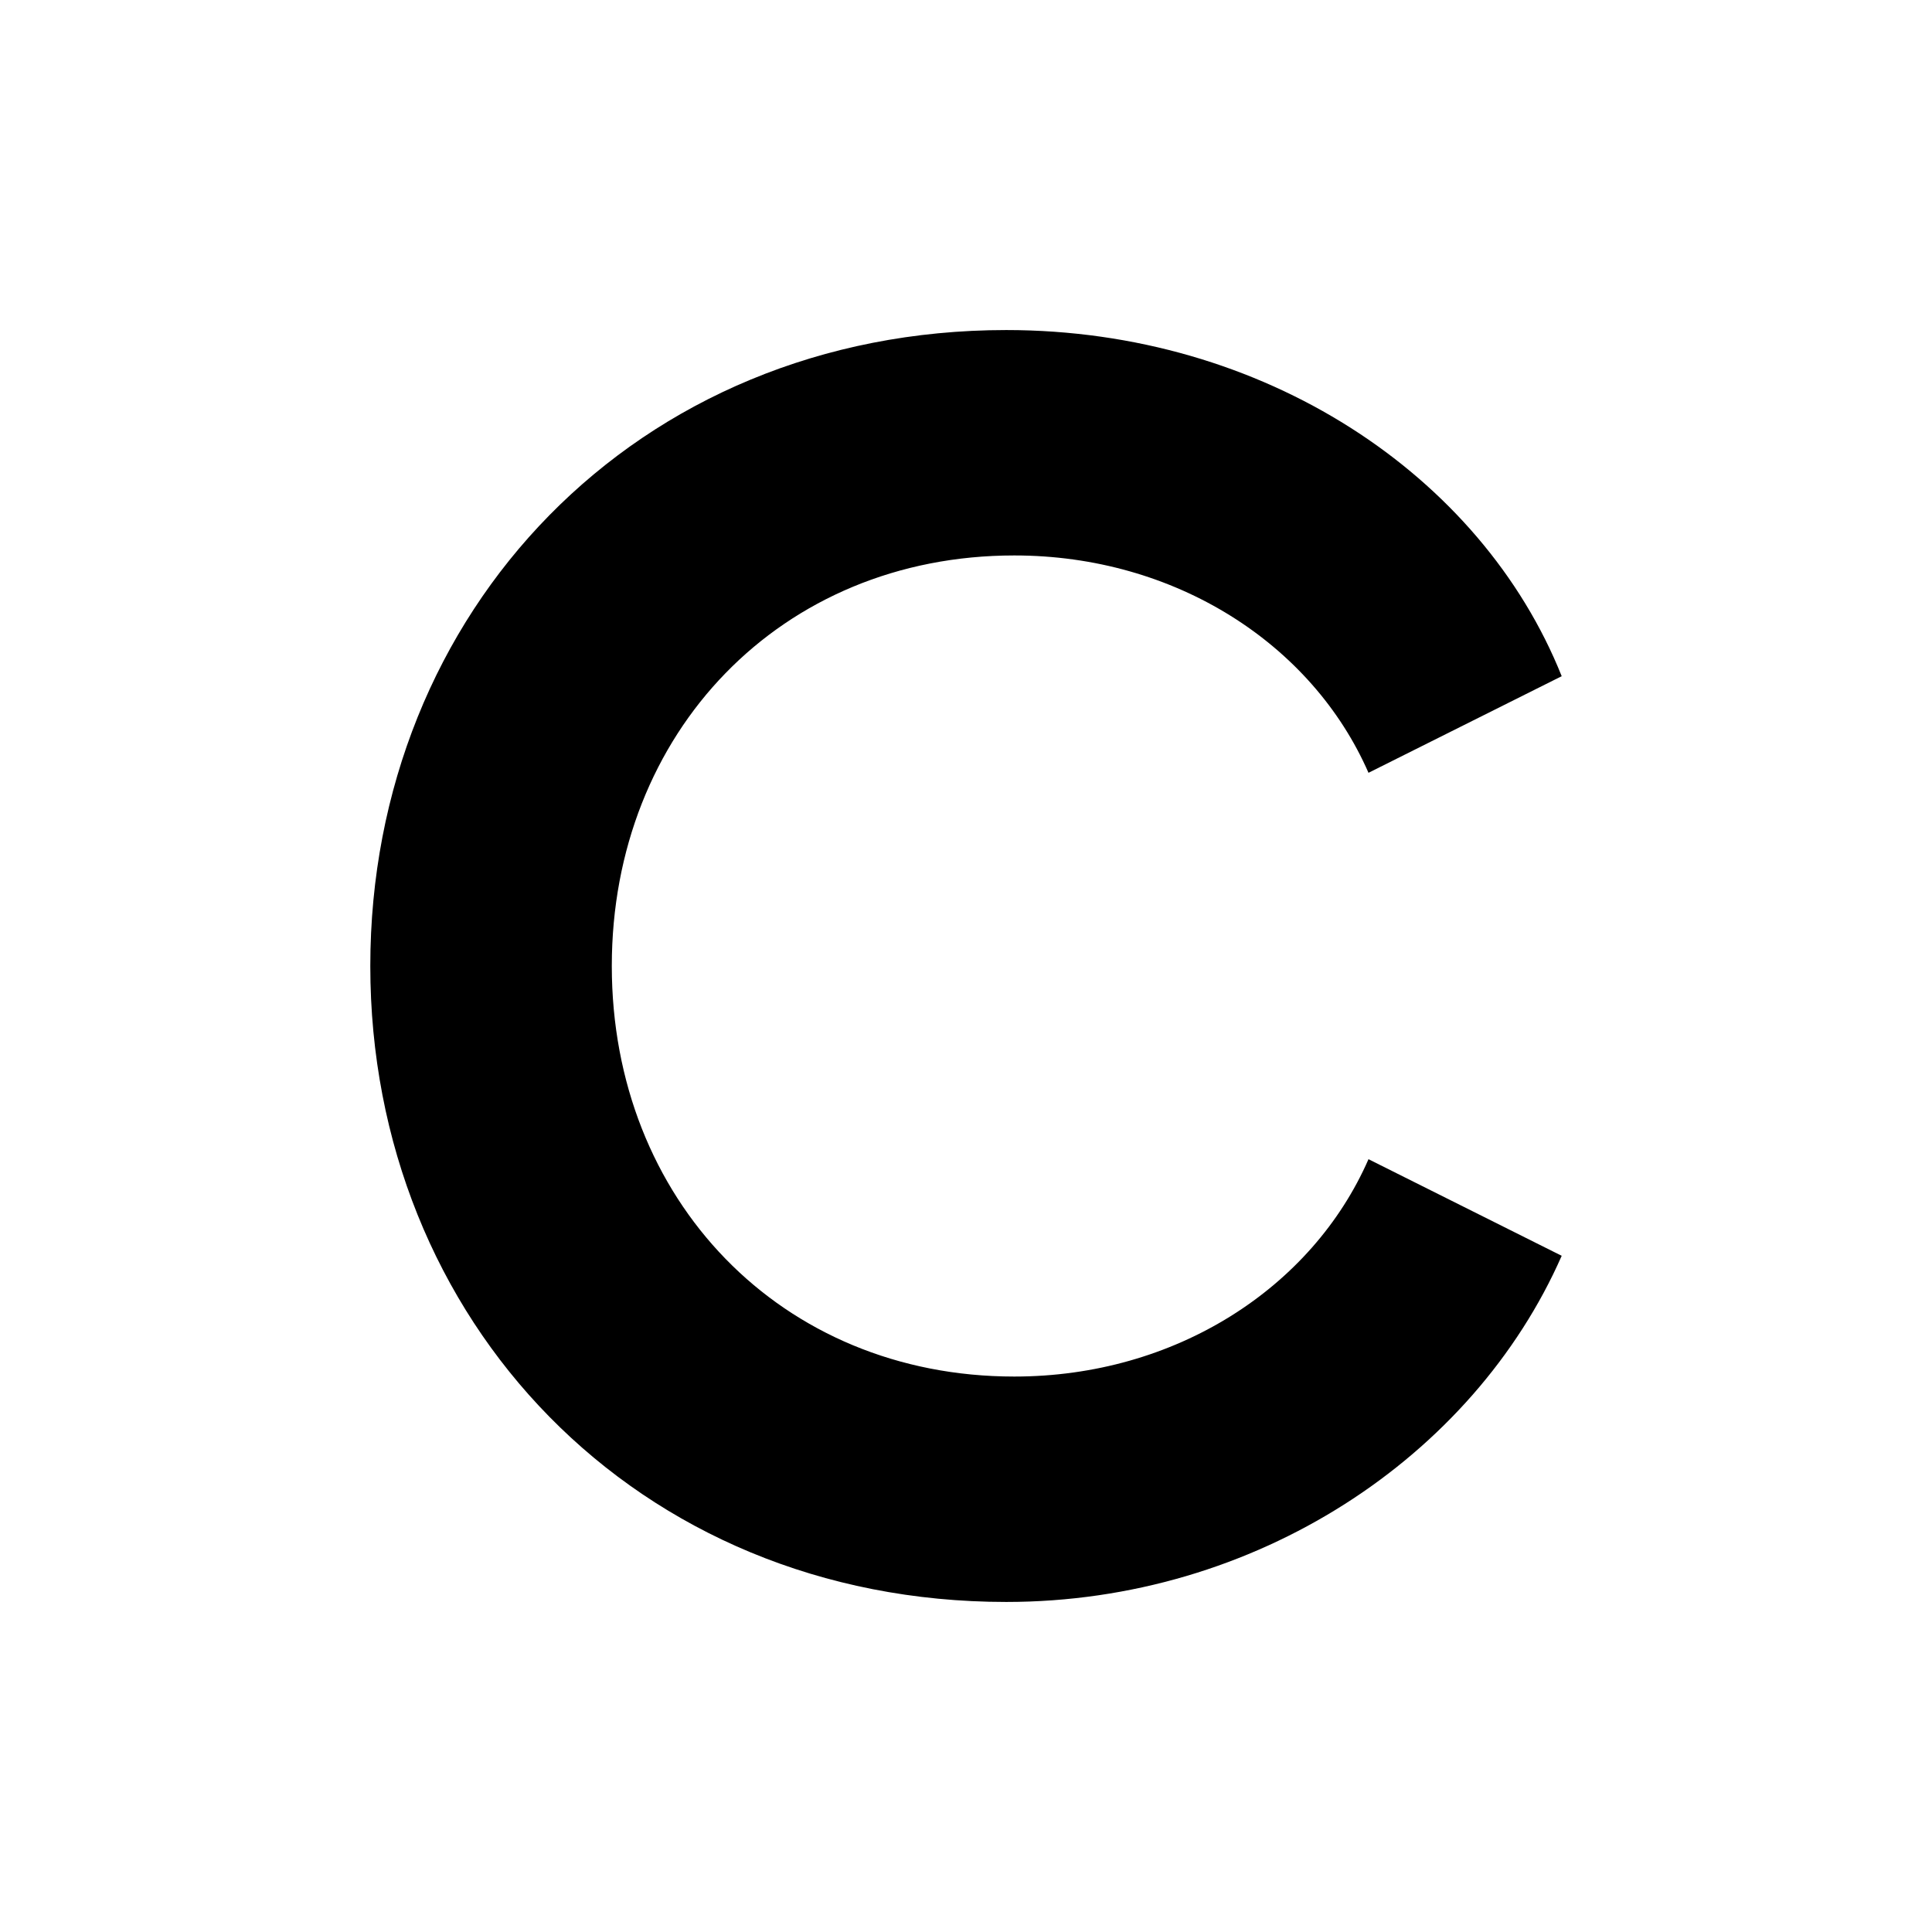
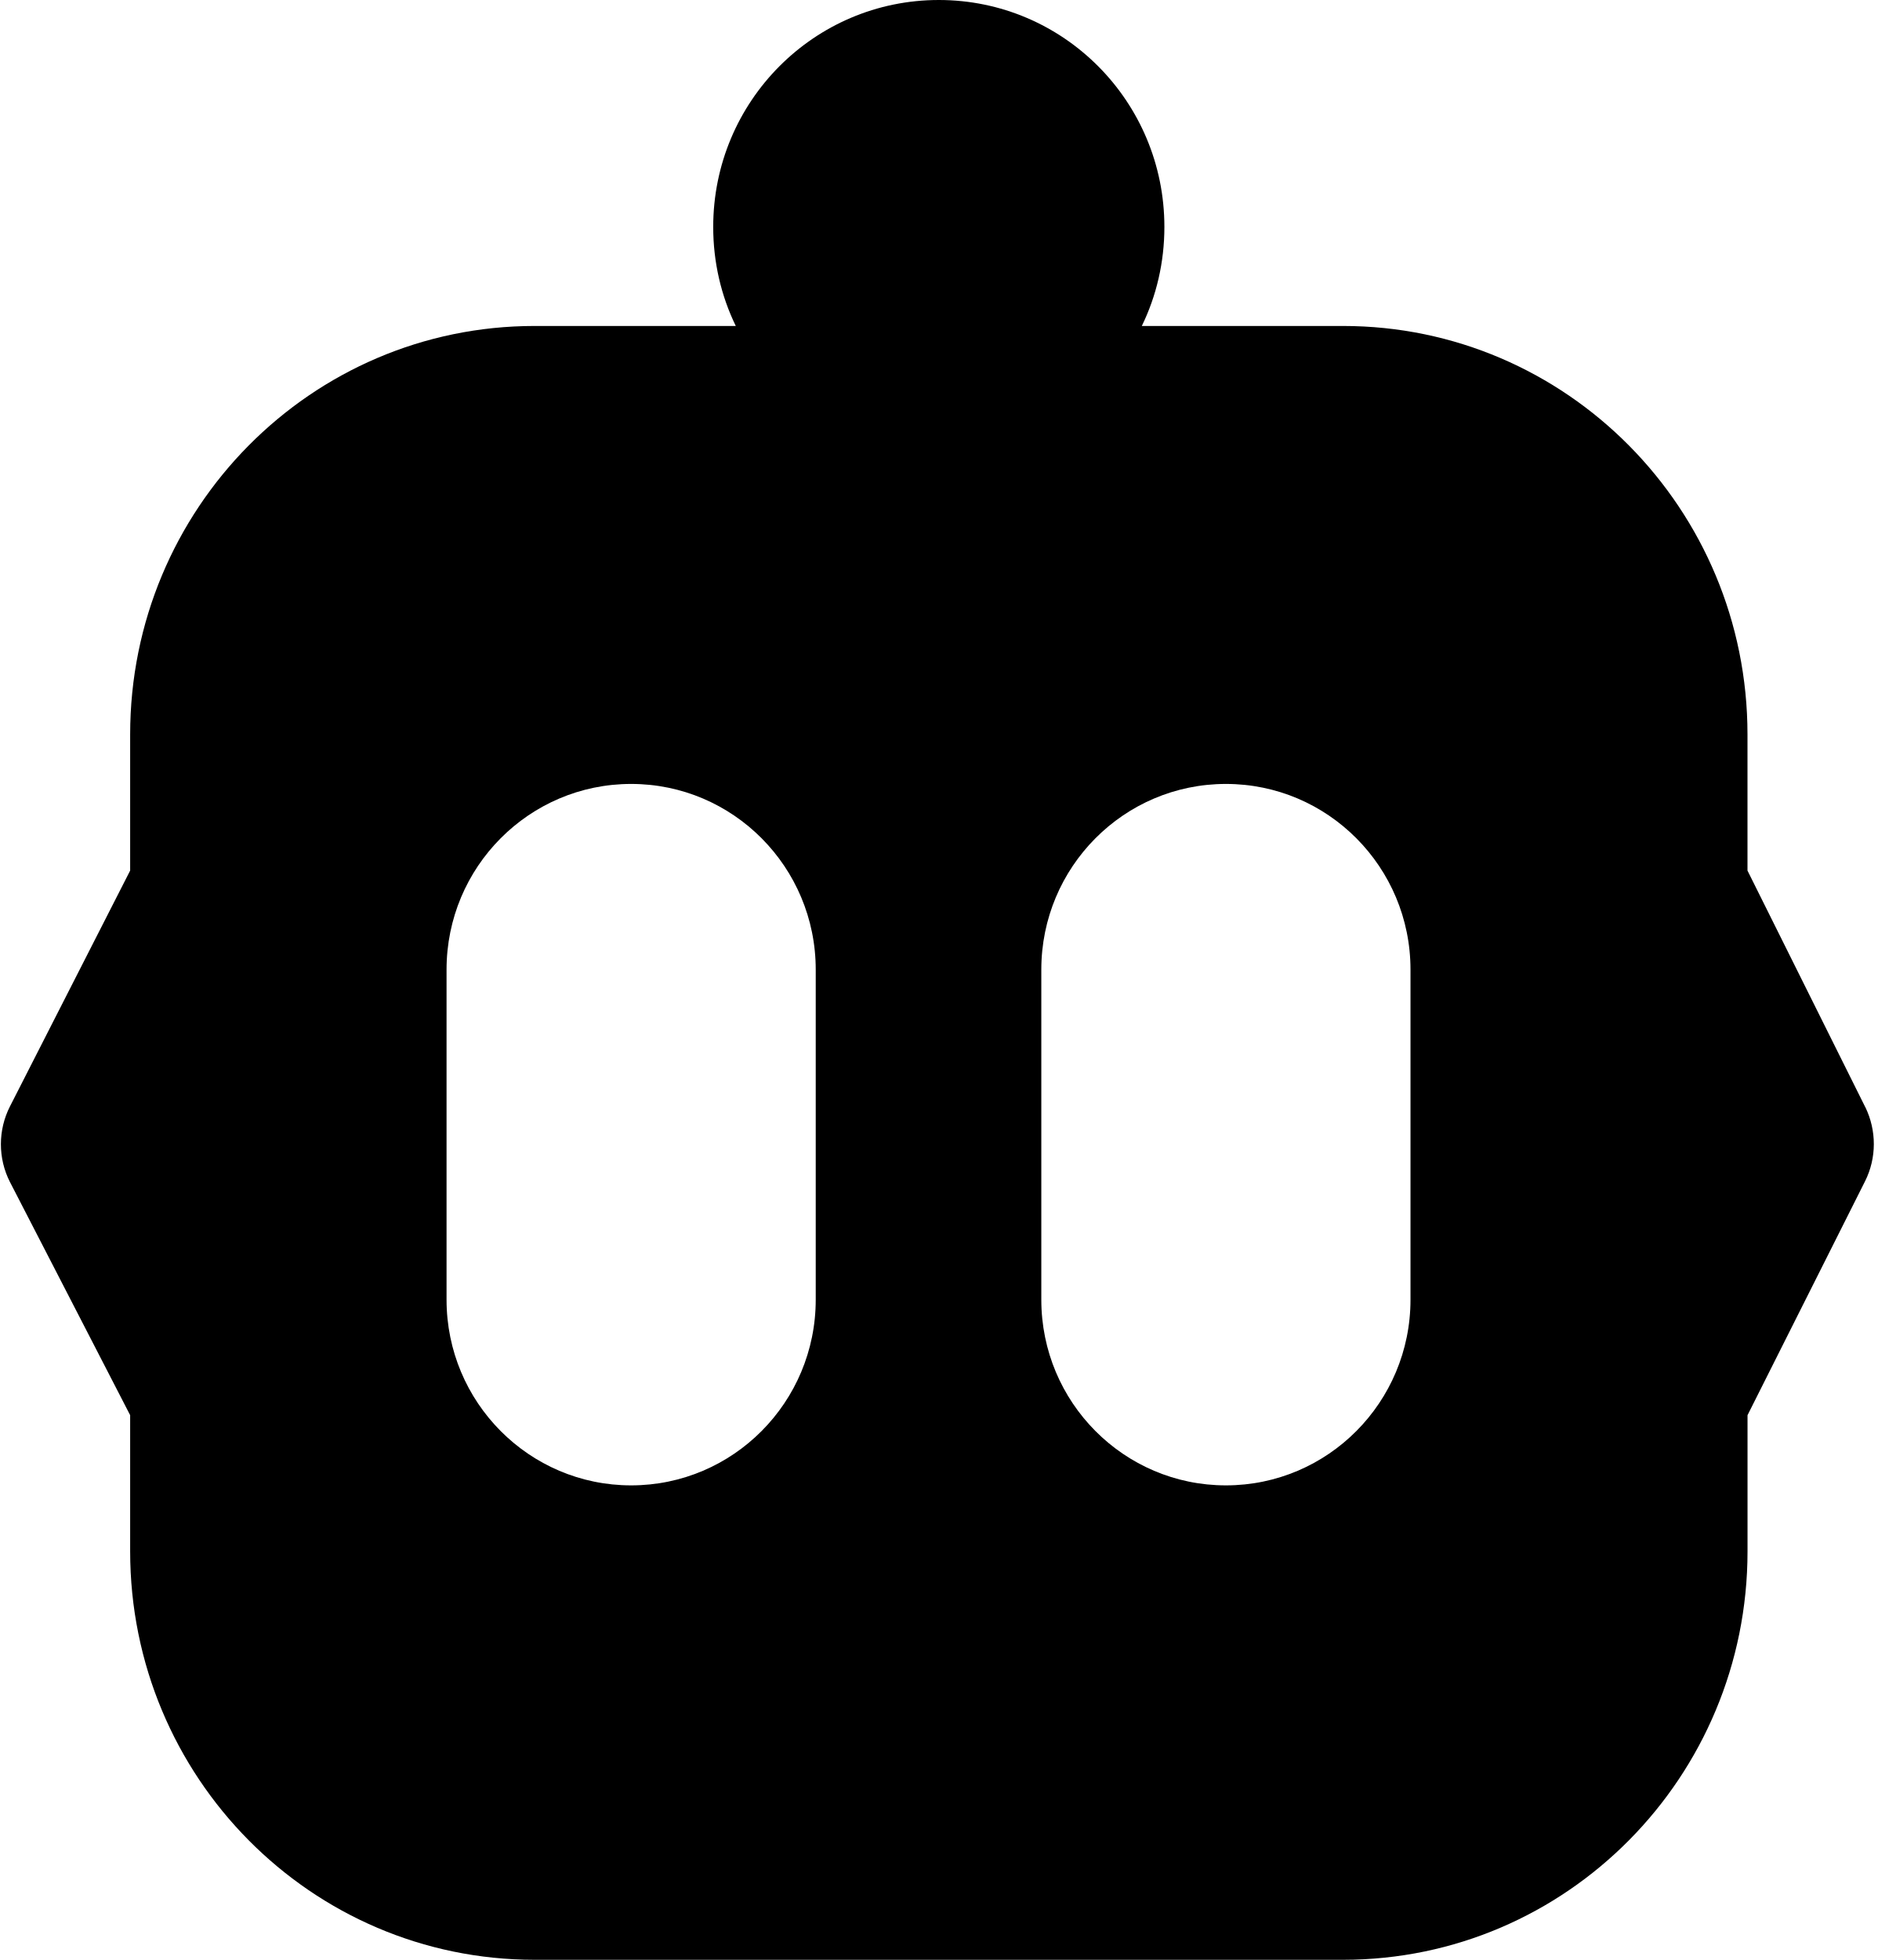
- <svg xmlns="http://www.w3.org/2000/svg" fill="#000" fill-rule="evenodd" height="1em" style="flex:none;line-height:1" viewBox="0 0 24 24" width="1em">
-   <path d="M19.4 8.4C18.4 5.9 15.7 4.1 12.5 4.1 7.9 4.1 4.6 7.6 4.6 12s3.3 7.9 7.9 7.9c3.1 0 5.8-1.8 6.9-4.3l-2.4-1.2c-.7 1.6-2.4 2.7-4.4 2.7-2.9 0-5-2.2-5-5.1s2.1-5.1 5-5.1c2 0 3.7 1.1 4.4 2.7l2.4-1.2z" />
+ <svg xmlns="http://www.w3.org/2000/svg" viewBox="0 0 466.73 487.04">
+   <path d="M463.6,275.08l-29.26-58.75v-33.83c0-56.08-45.01-101.5-100.53-101.5h-50.01c3.62-7.43,5.61-15.79,5.61-24.61,0-31.17-25.08-56.39-56.07-56.39s-56.07,25.22-56.07,56.39c0,8.82,1.99,17.17,5.61,24.61h-50.01c-55.51,0-100.52,45.42-100.52,101.5v33.83l-29.87,58.59c-3.01,5.9-3.01,12.92,0,18.81l29.87,57.93v33.83c0,56.08,45.01,101.5,100.52,101.5h200.95c55.51,0,100.53-45.42,100.53-101.5v-33.83l29.21-58.13c2.9-5.79,2.9-12.61.05-18.46ZM202.75,322.96c0,25.48-20.54,46.14-45.88,46.14s-45.88-20.66-45.88-46.14v-82.02c0-25.48,20.54-46.14,45.88-46.14s45.88,20.66,45.88,46.14v82.02ZM350.58,322.96c0,25.48-20.54,46.14-45.88,46.14s-45.88-20.66-45.88-46.14v-82.02c0-25.48,20.54-46.14,45.88-46.14s45.88,20.66,45.88,46.14v82.02Z" />
</svg>
